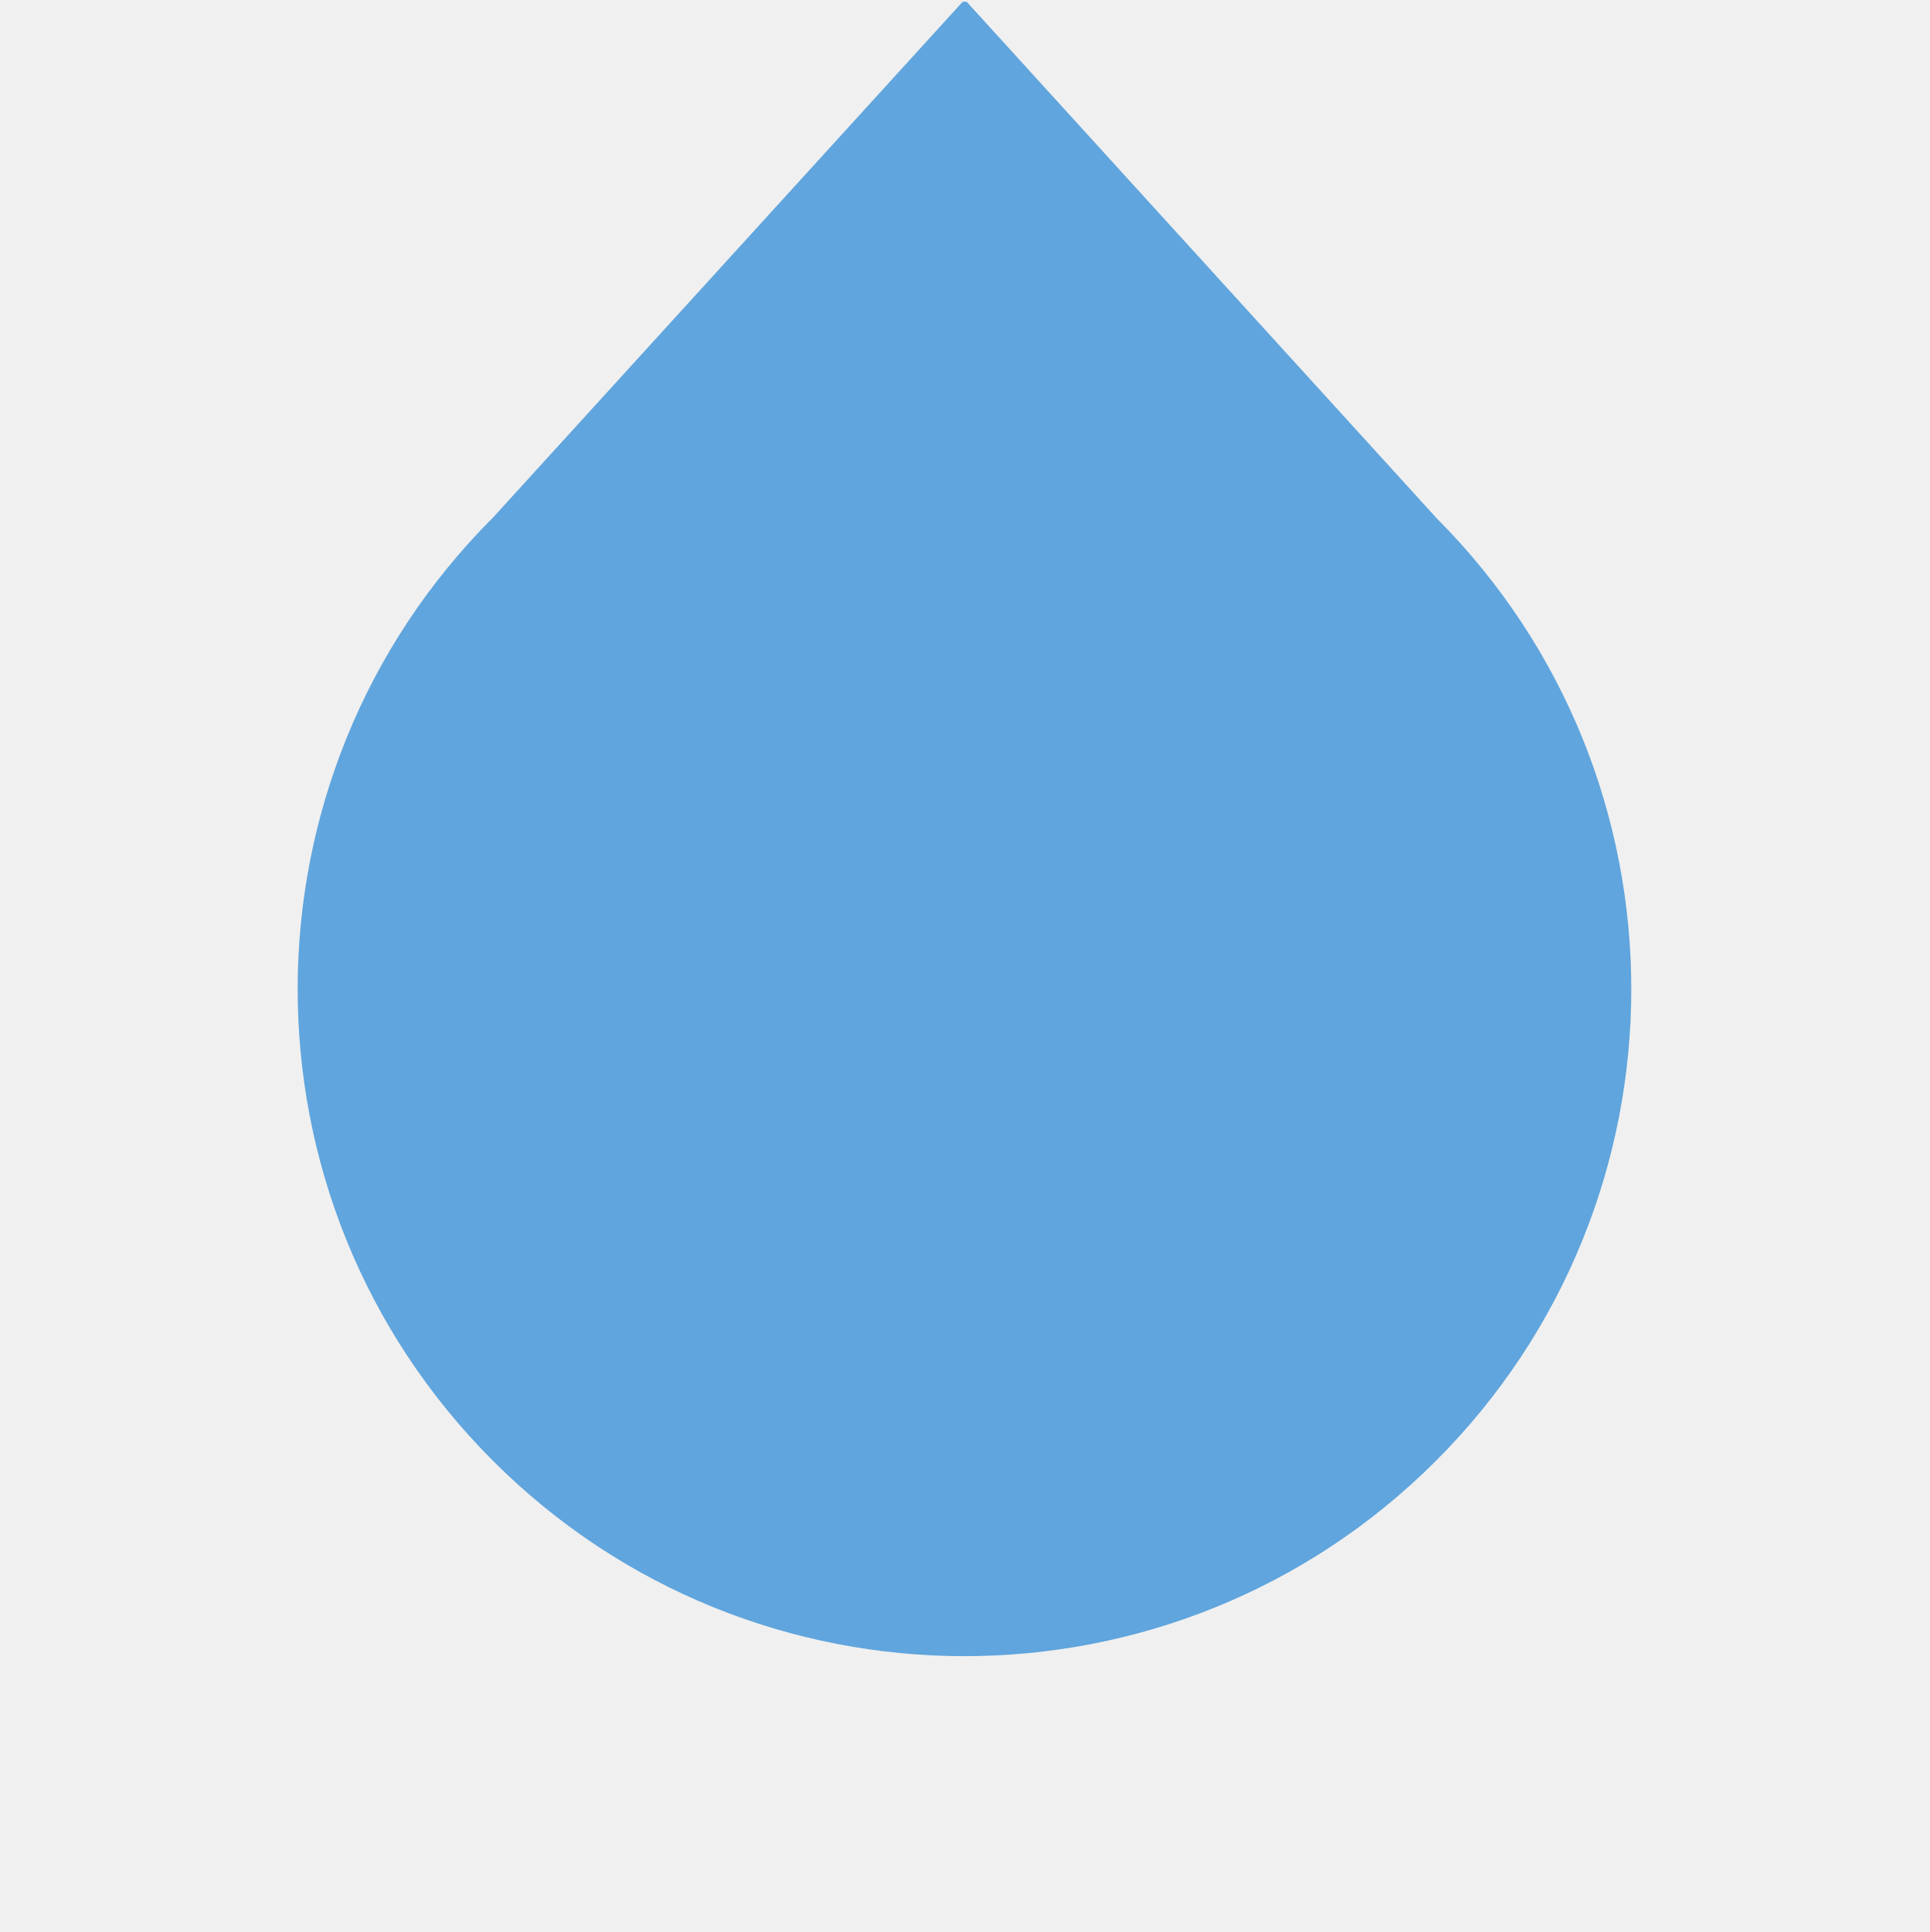
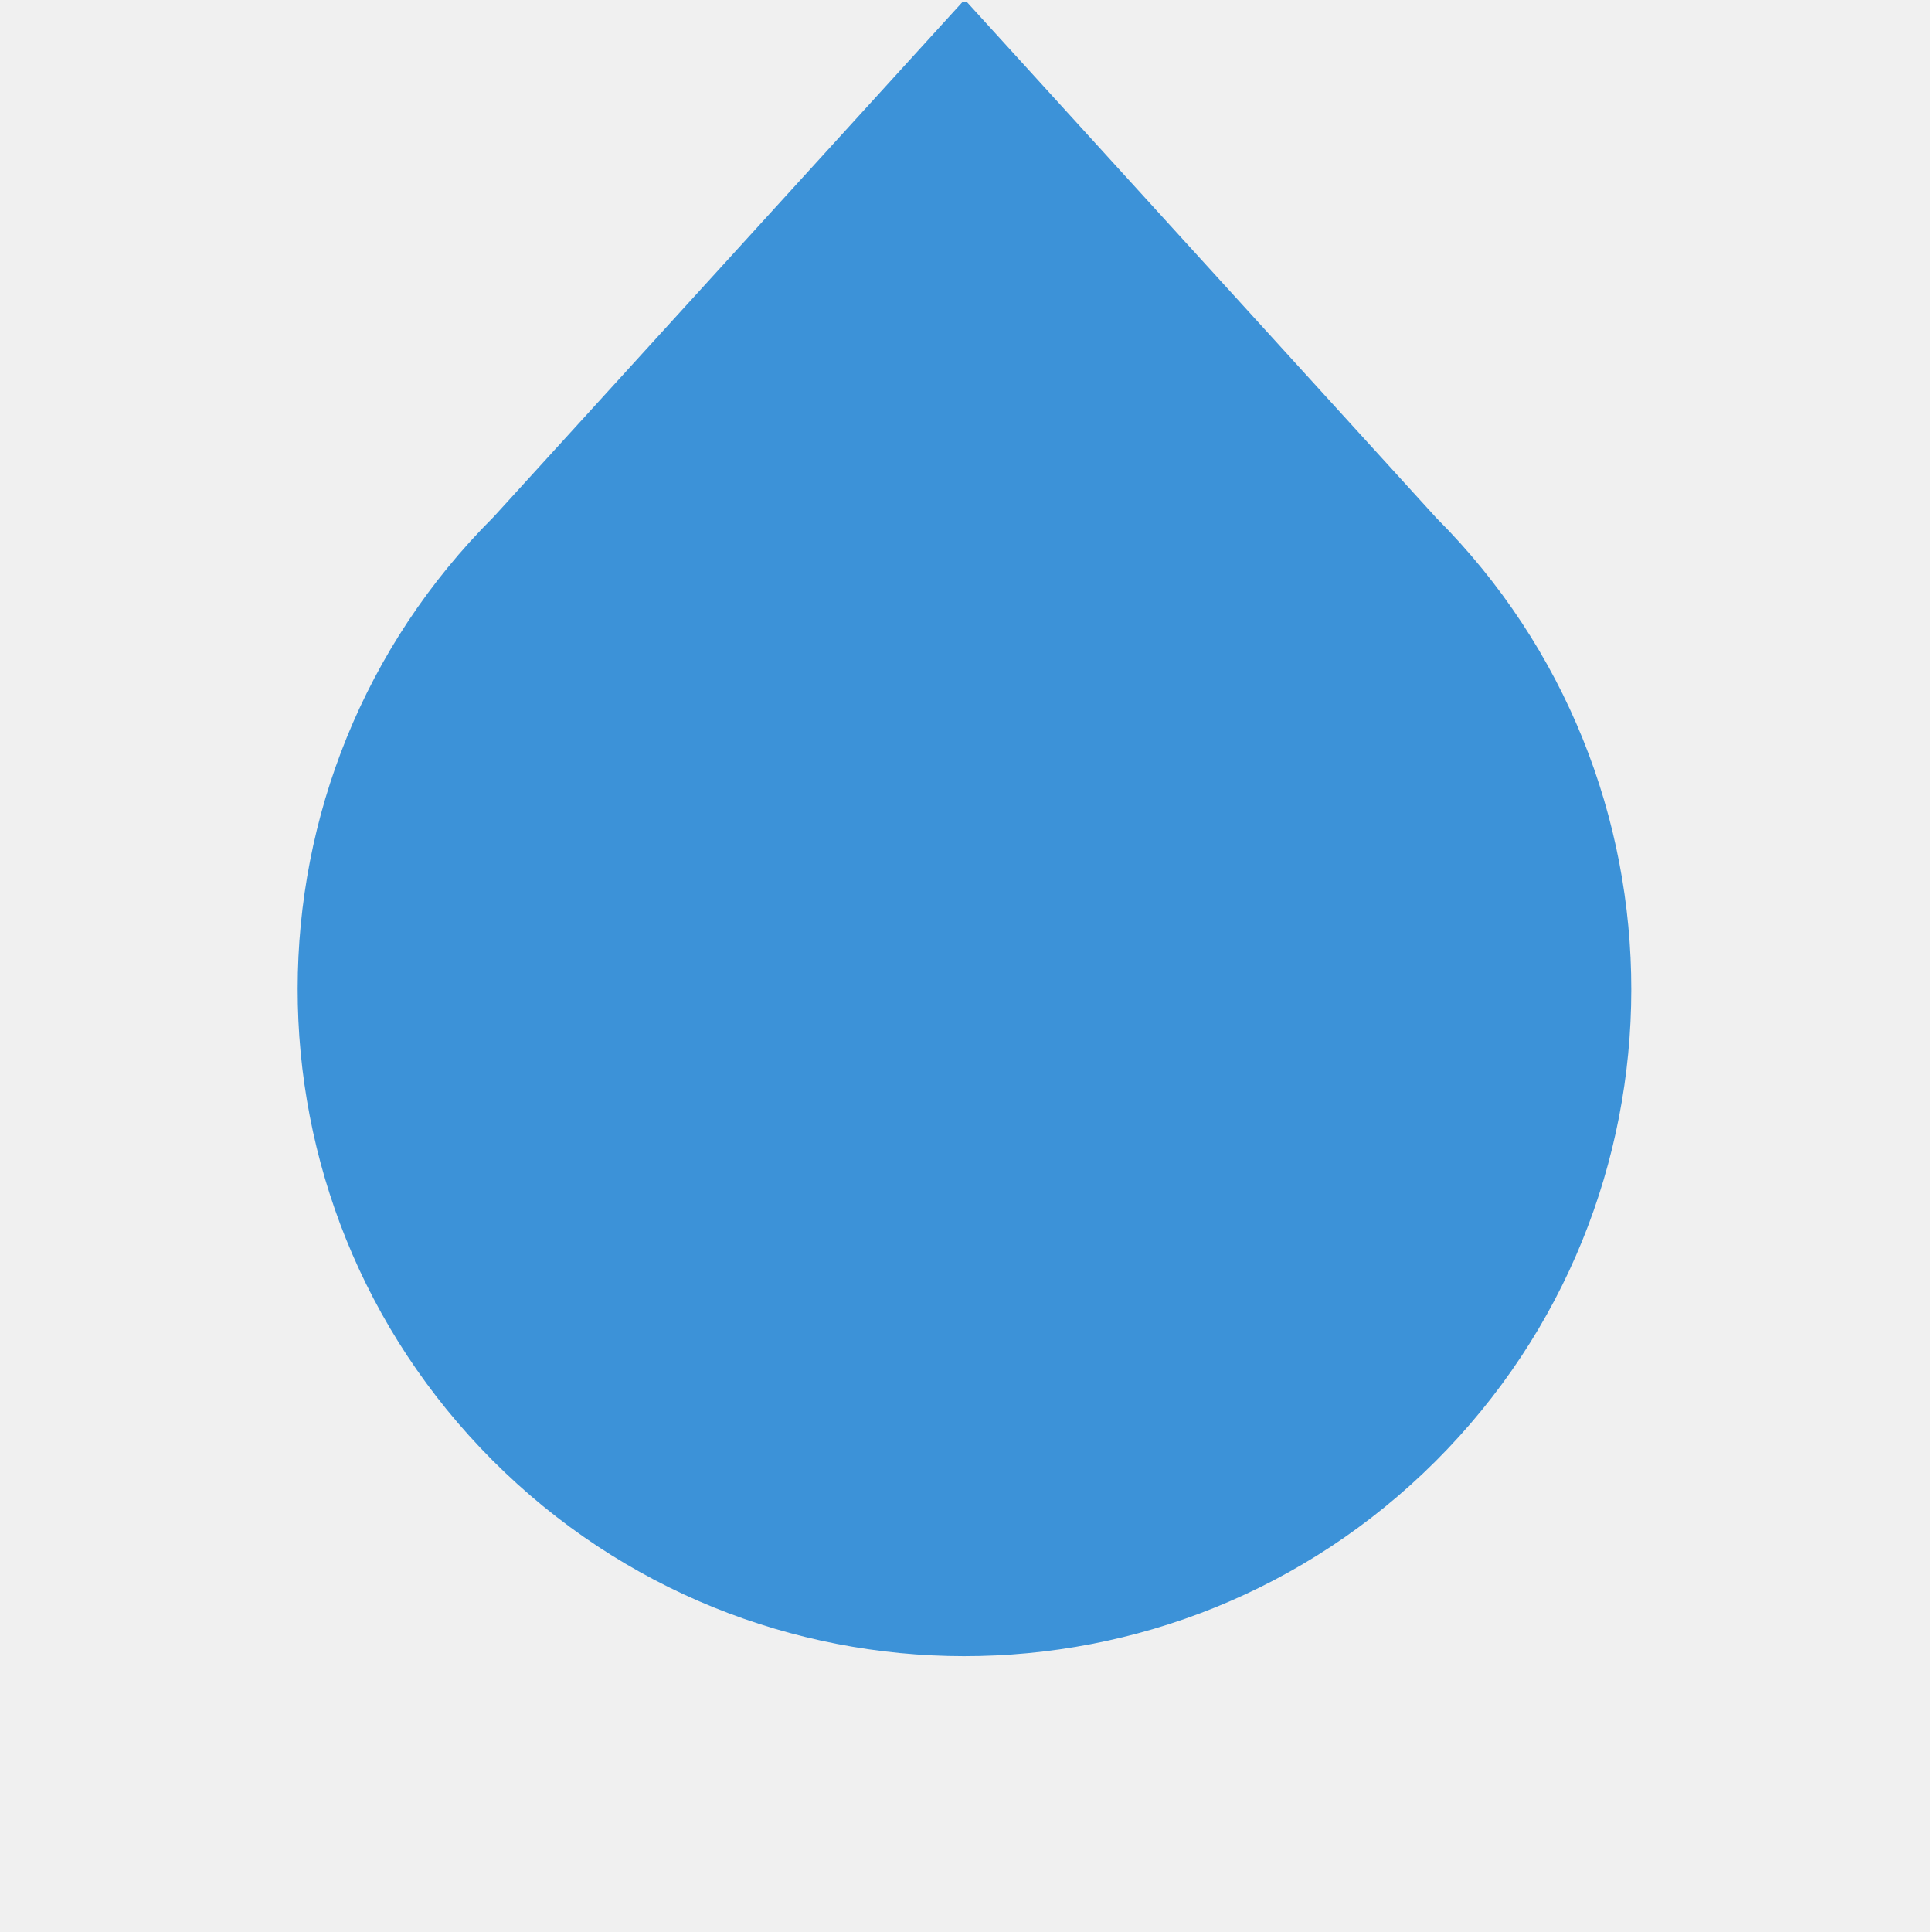
<svg xmlns="http://www.w3.org/2000/svg" fill="none" viewBox="0 0 868 869">
  <g clip-path="url(#a)">
-     <path fill="#3C92D8" fill-opacity="0.8" d="M221.992 232.59c-117.272 117.042-117.457 306.992-.415 424.264 117.043 117.272 306.992 117.458 424.264.415 117.272-117.043 117.458-306.992.415-424.264L433.999-.195 221.992 232.59Z" />
+     <path fill="#3C92D8" d="M221.992 232.59c-117.272 117.042-117.457 306.992-.415 424.264 117.043 117.272 306.992 117.458 424.264.415 117.272-117.043 117.458-306.992.415-424.264L433.999-.195 221.992 232.59Z" />
  </g>
  <defs>
    <clipPath id="a">
      <rect width="867.488" height="867.429" fill="white" transform="translate(0 .7852)" />
    </clipPath>
  </defs>
</svg>
